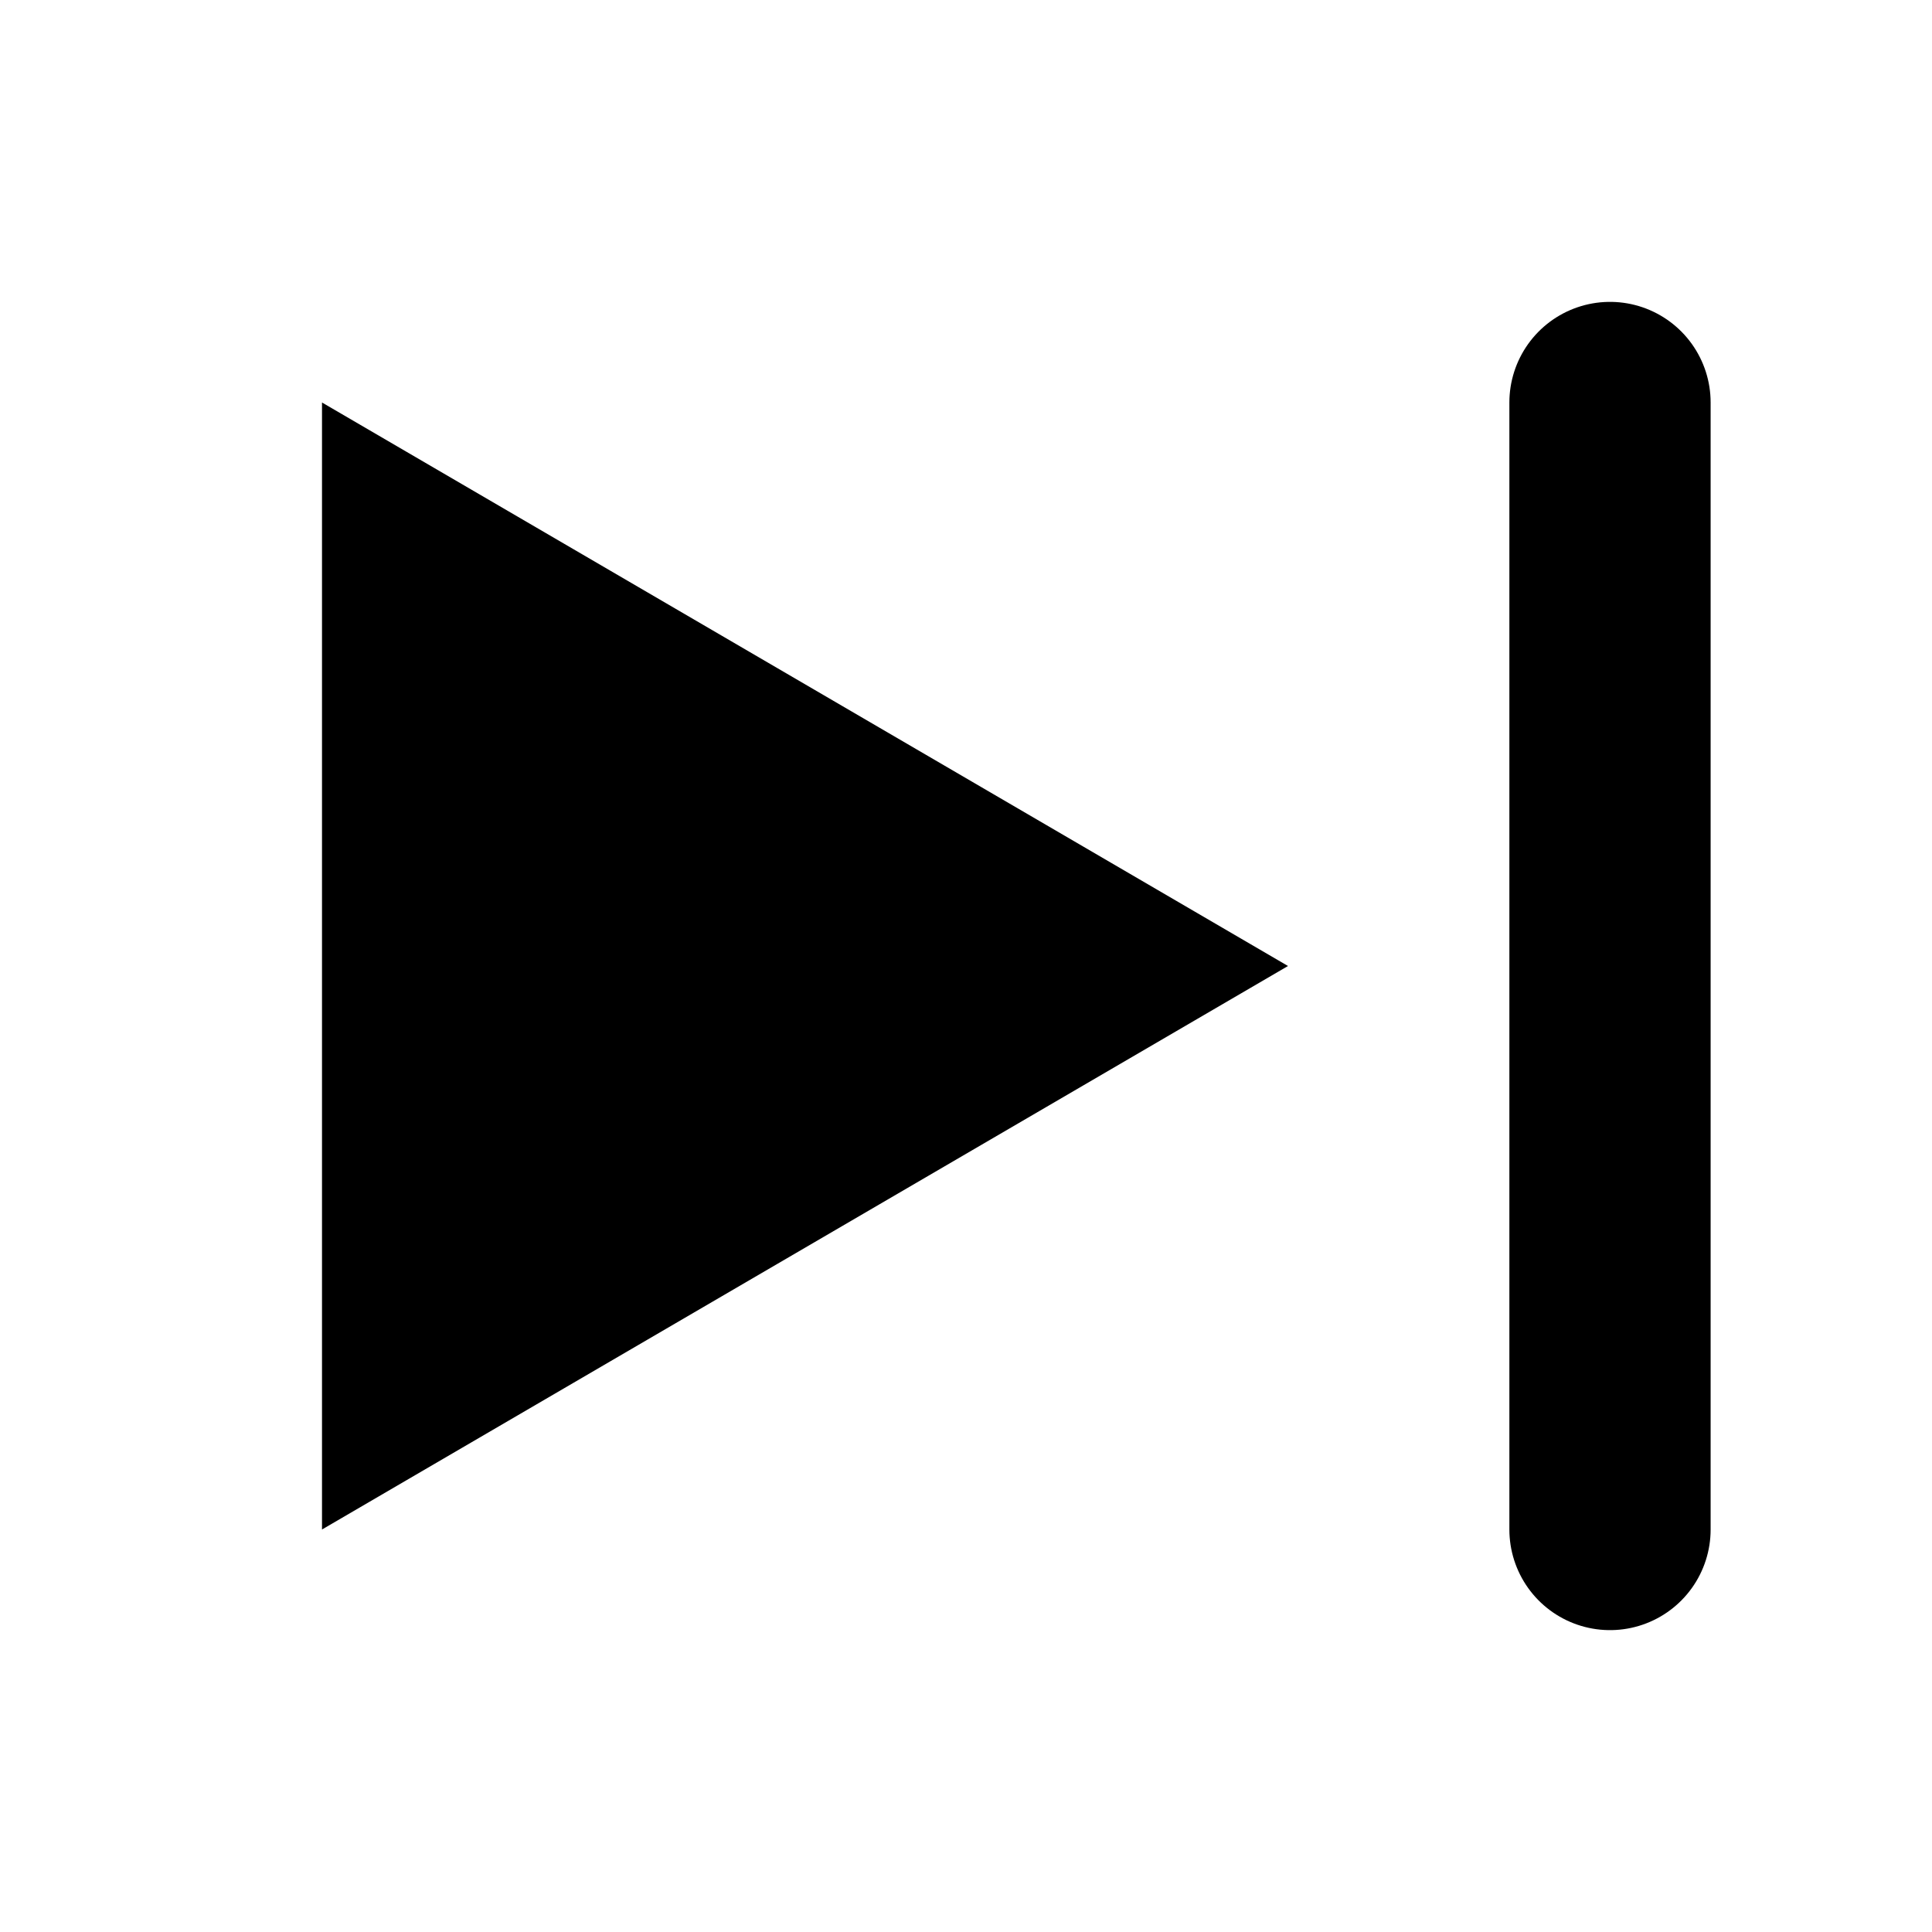
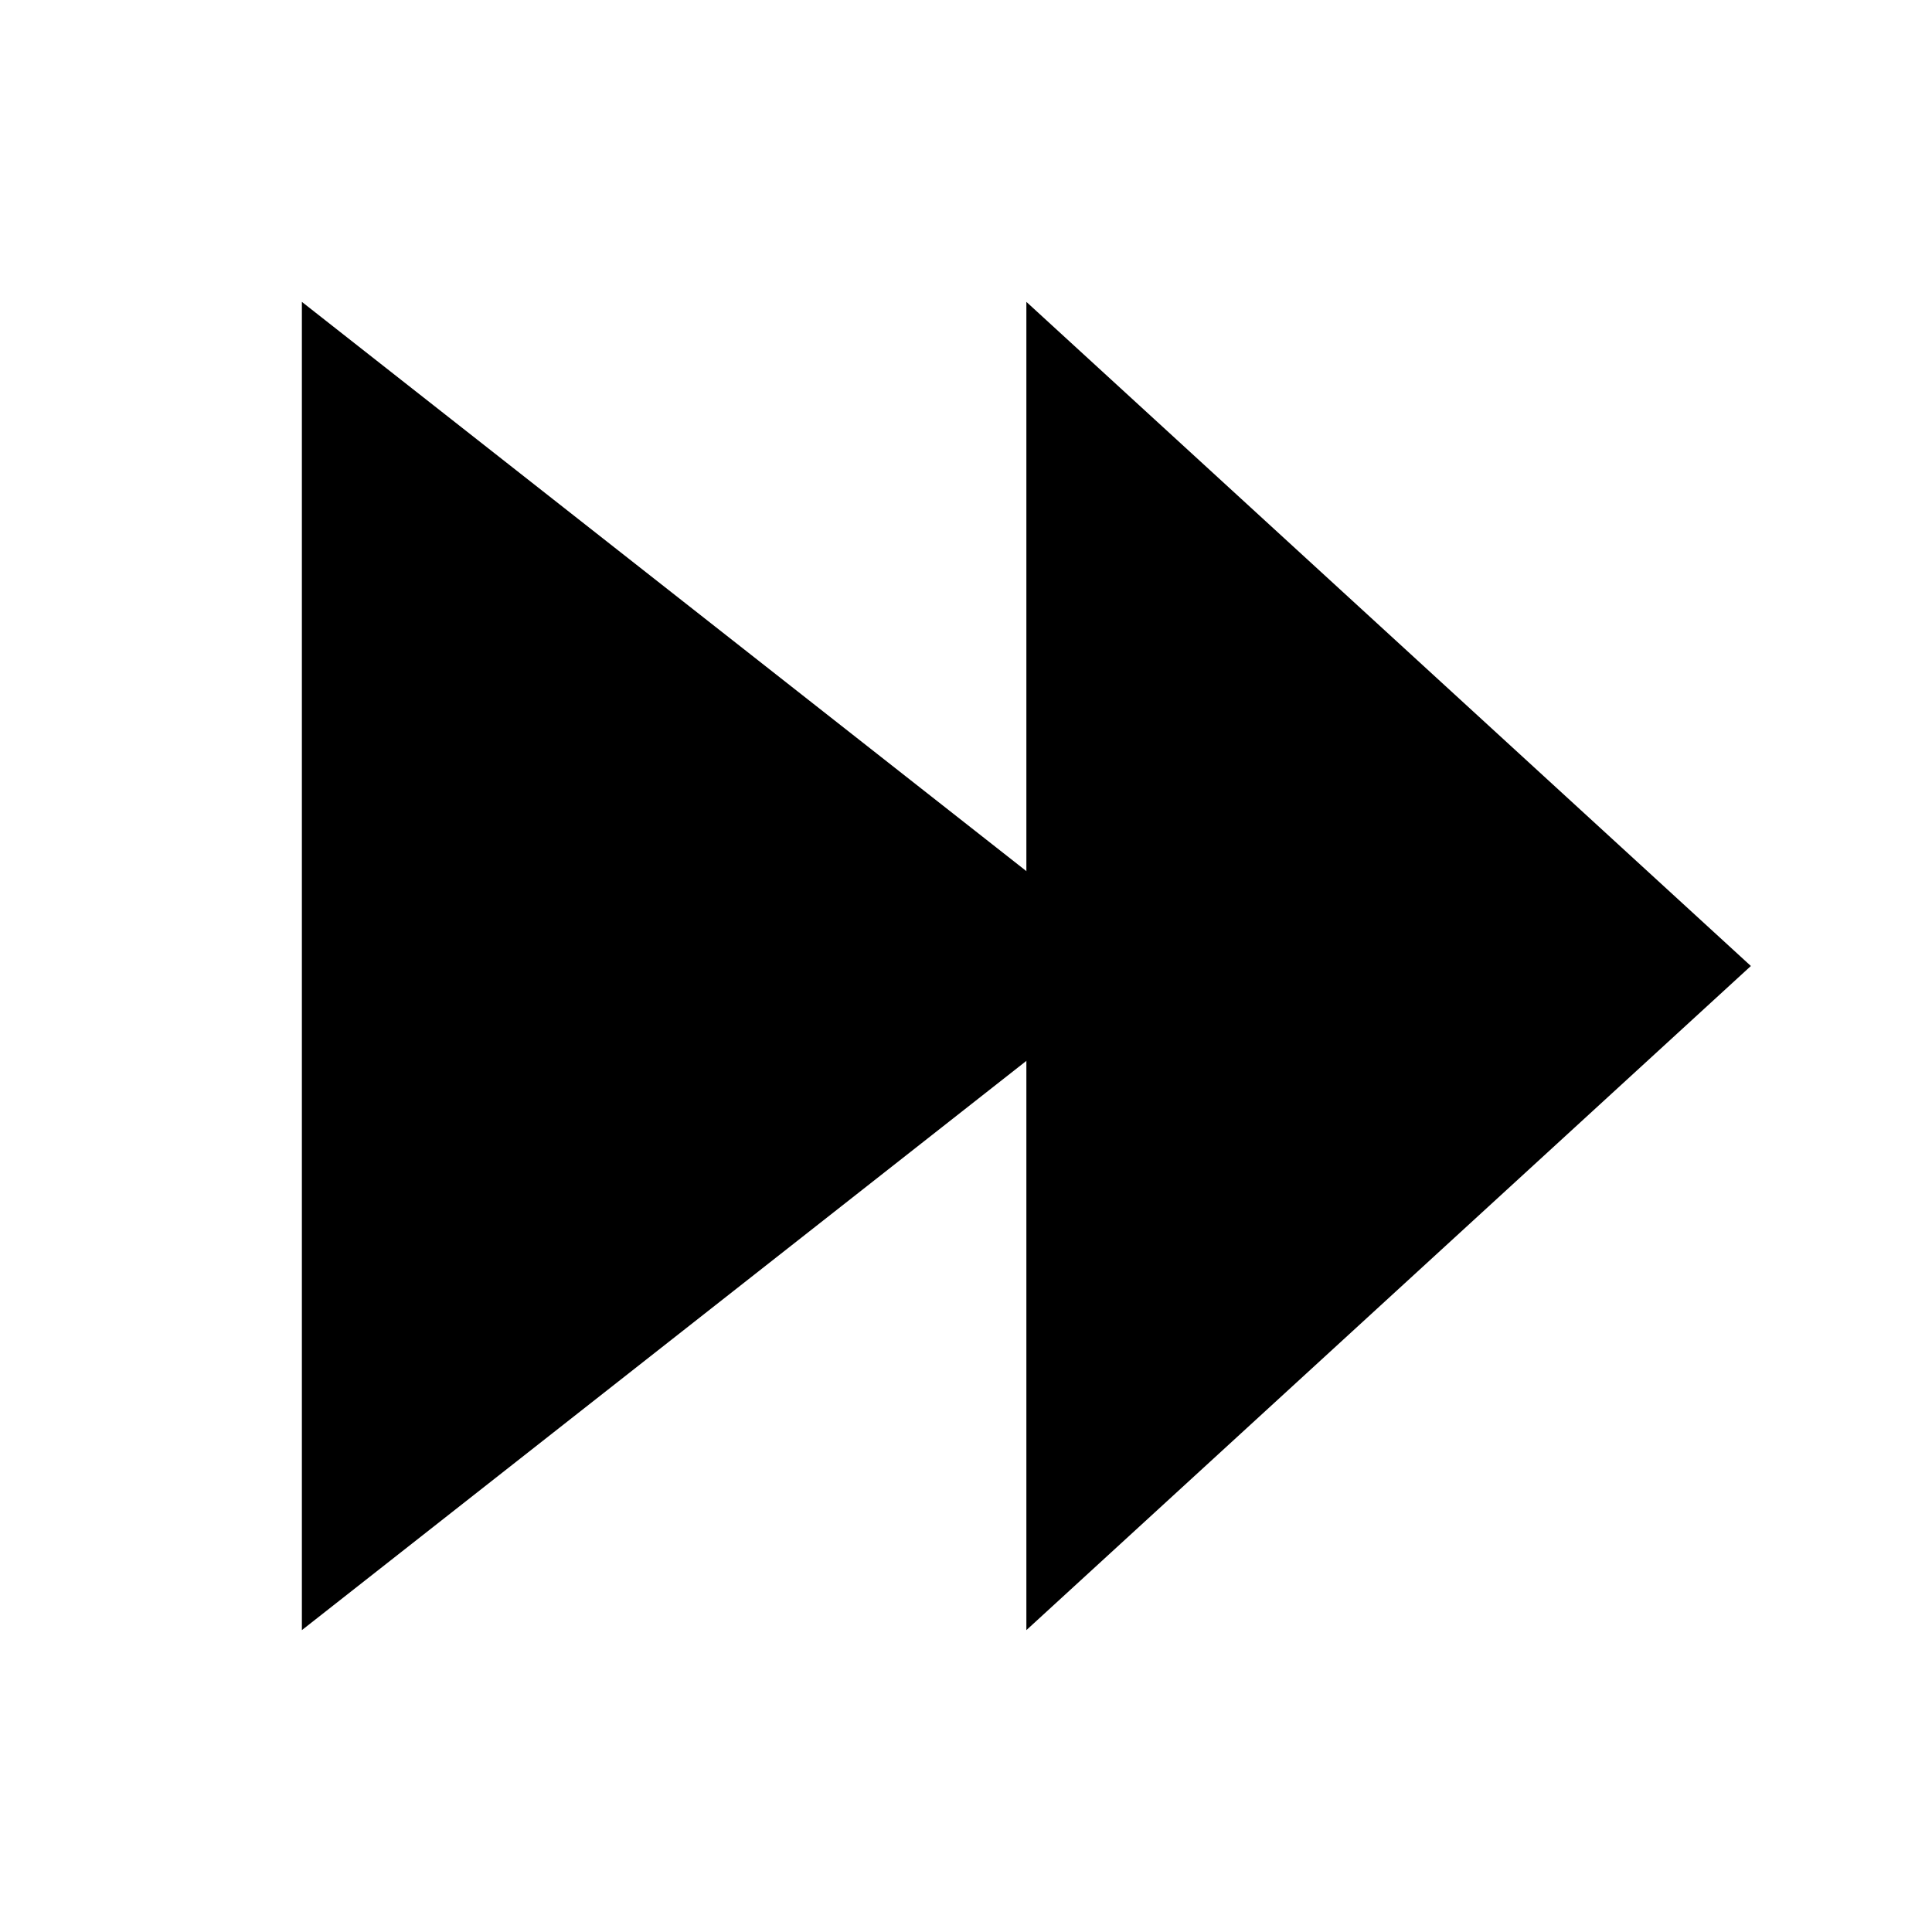
- <svg xmlns="http://www.w3.org/2000/svg" width="24" height="24" viewBox="0 0 24 24" fill="none" stroke="currentColor" stroke-width="1.5" stroke-linecap="round" stroke-linejoin="round">
-   <polygon points="4 5 16 12 4 19 4 5" fill="currentColor" stroke="none" />
-   <line x1="20" y1="5" x2="20" y2="19" stroke-width="2.5" stroke-linecap="round" />
+ <svg xmlns="http://www.w3.org/2000/svg" width="16" height="16" viewBox="0 0 16 16">
+   <path fill="currentColor" d="M2.5 2.5v11L9.5 8 2.5 2.5z" />
+   <path fill="currentColor" d="M8.5 2.5v11L14.5 8 8.5 2.5z" />
</svg>
